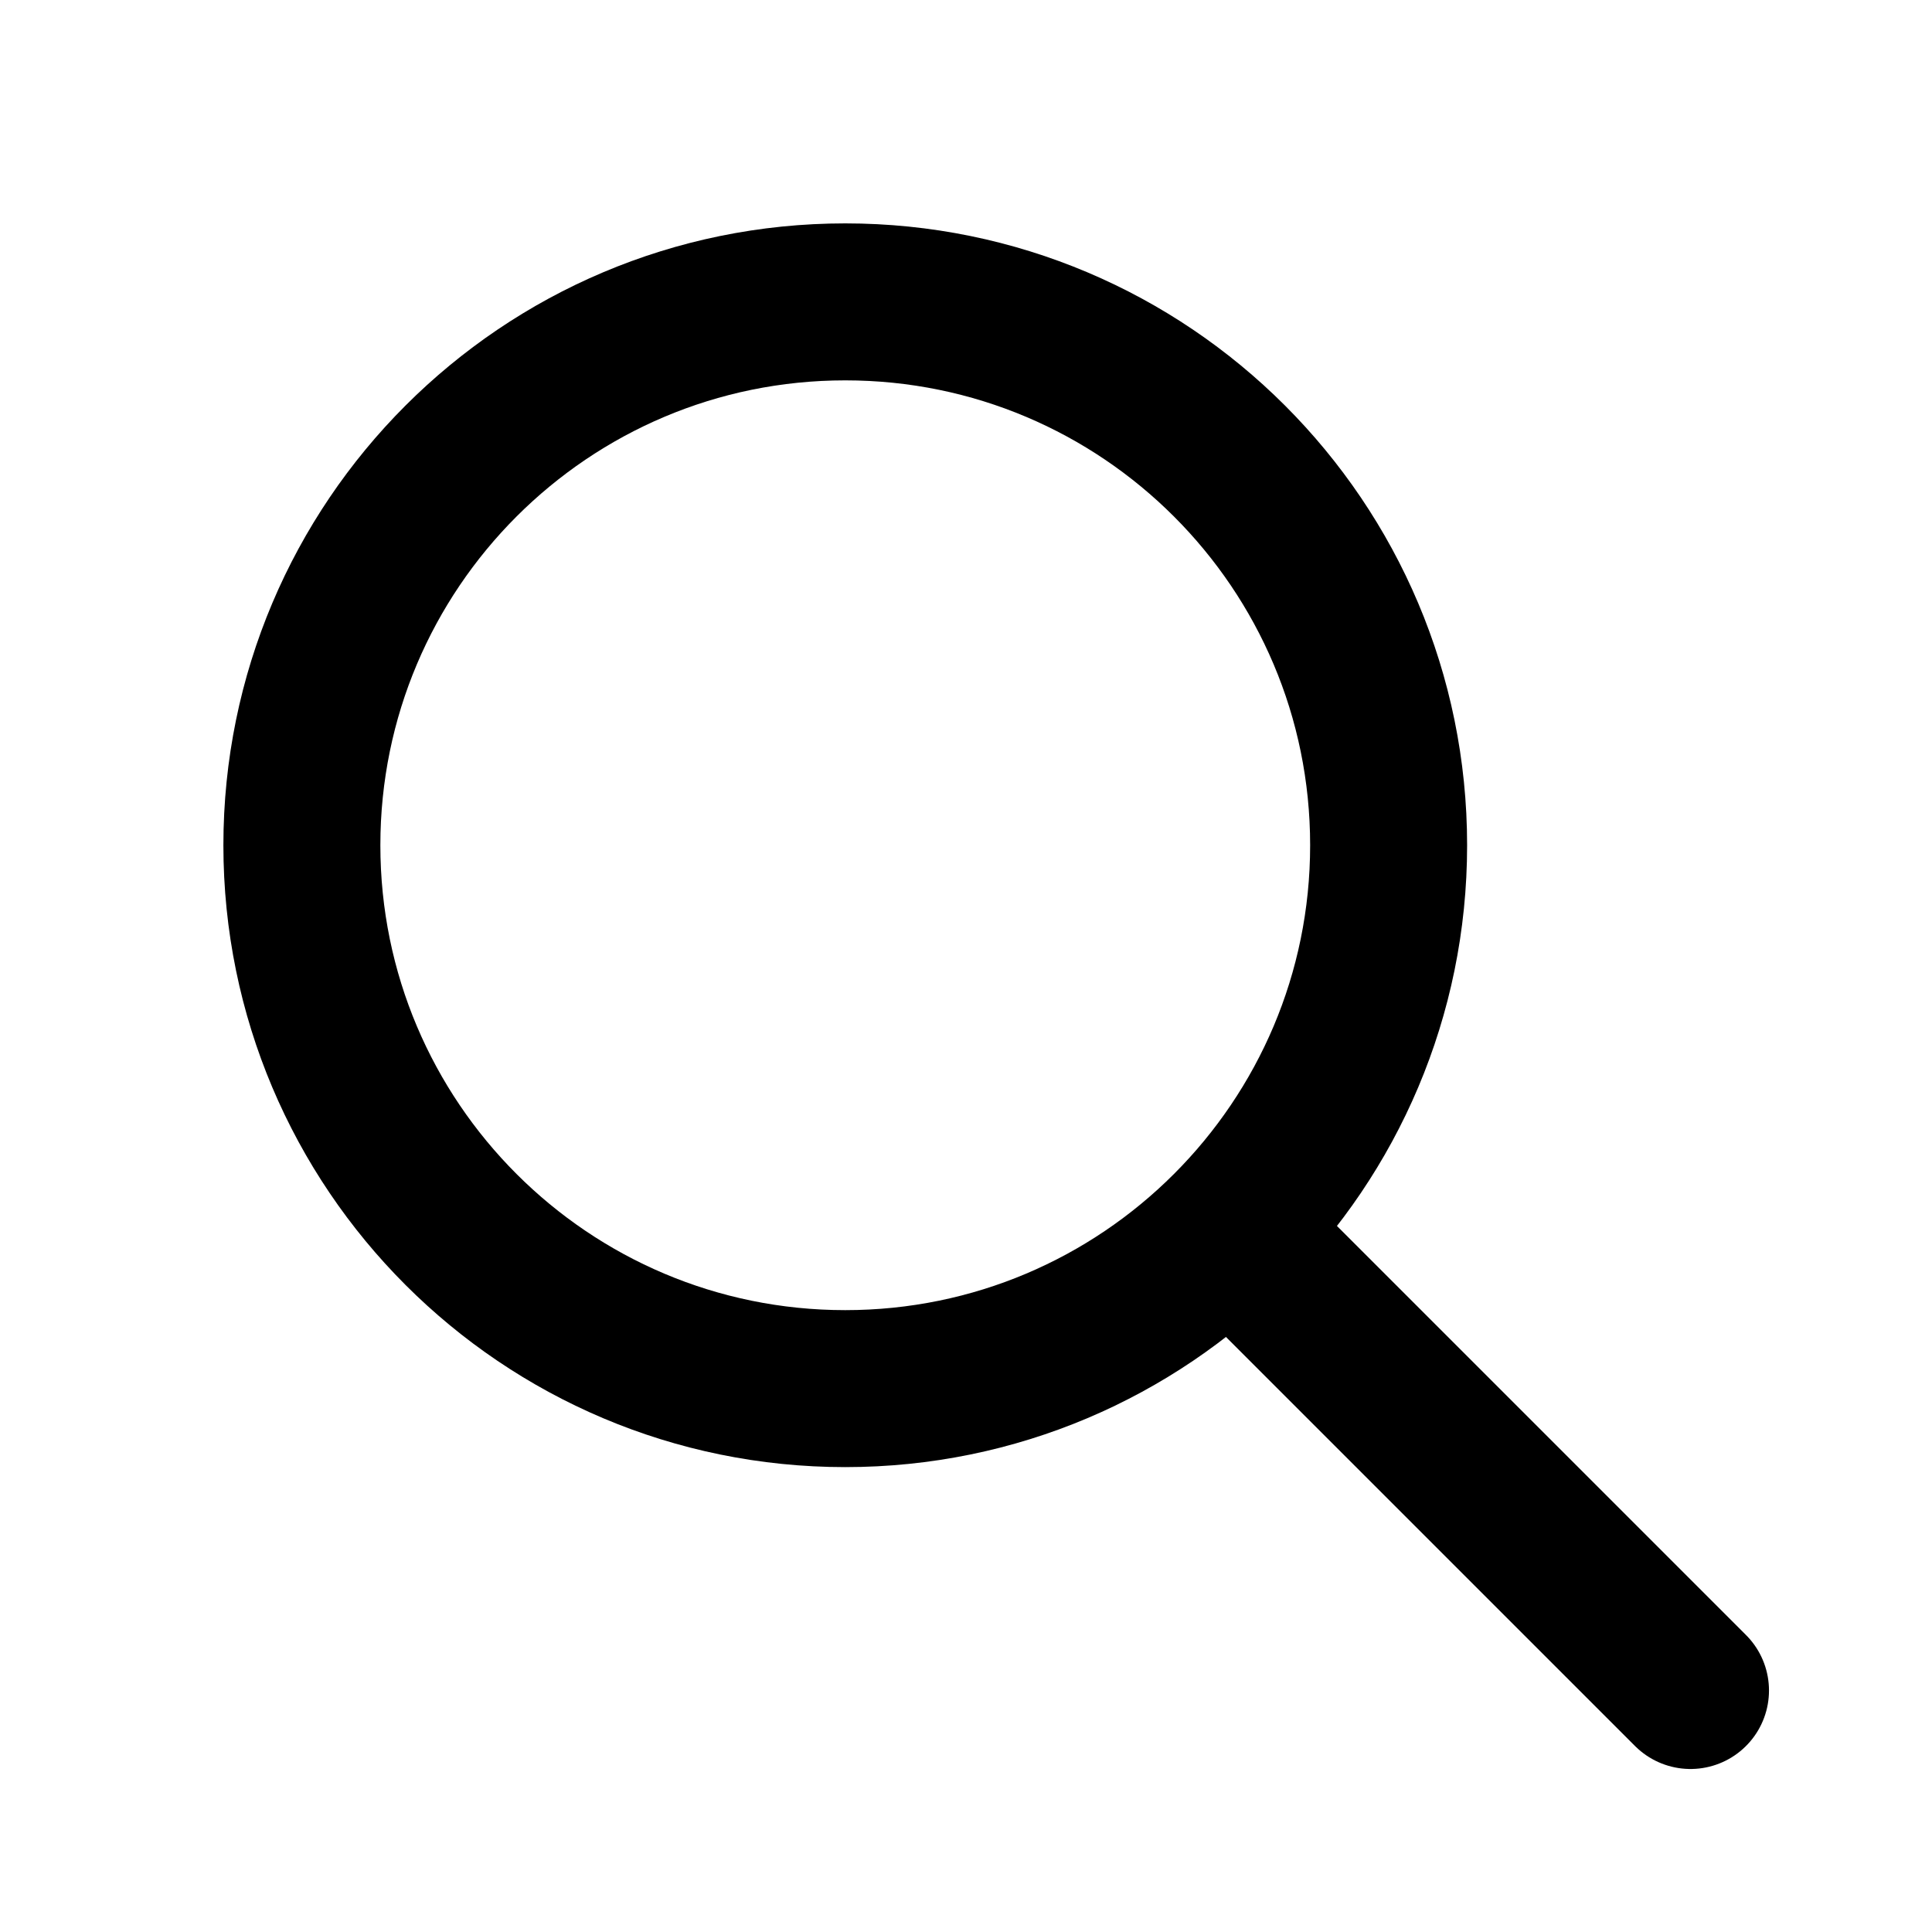
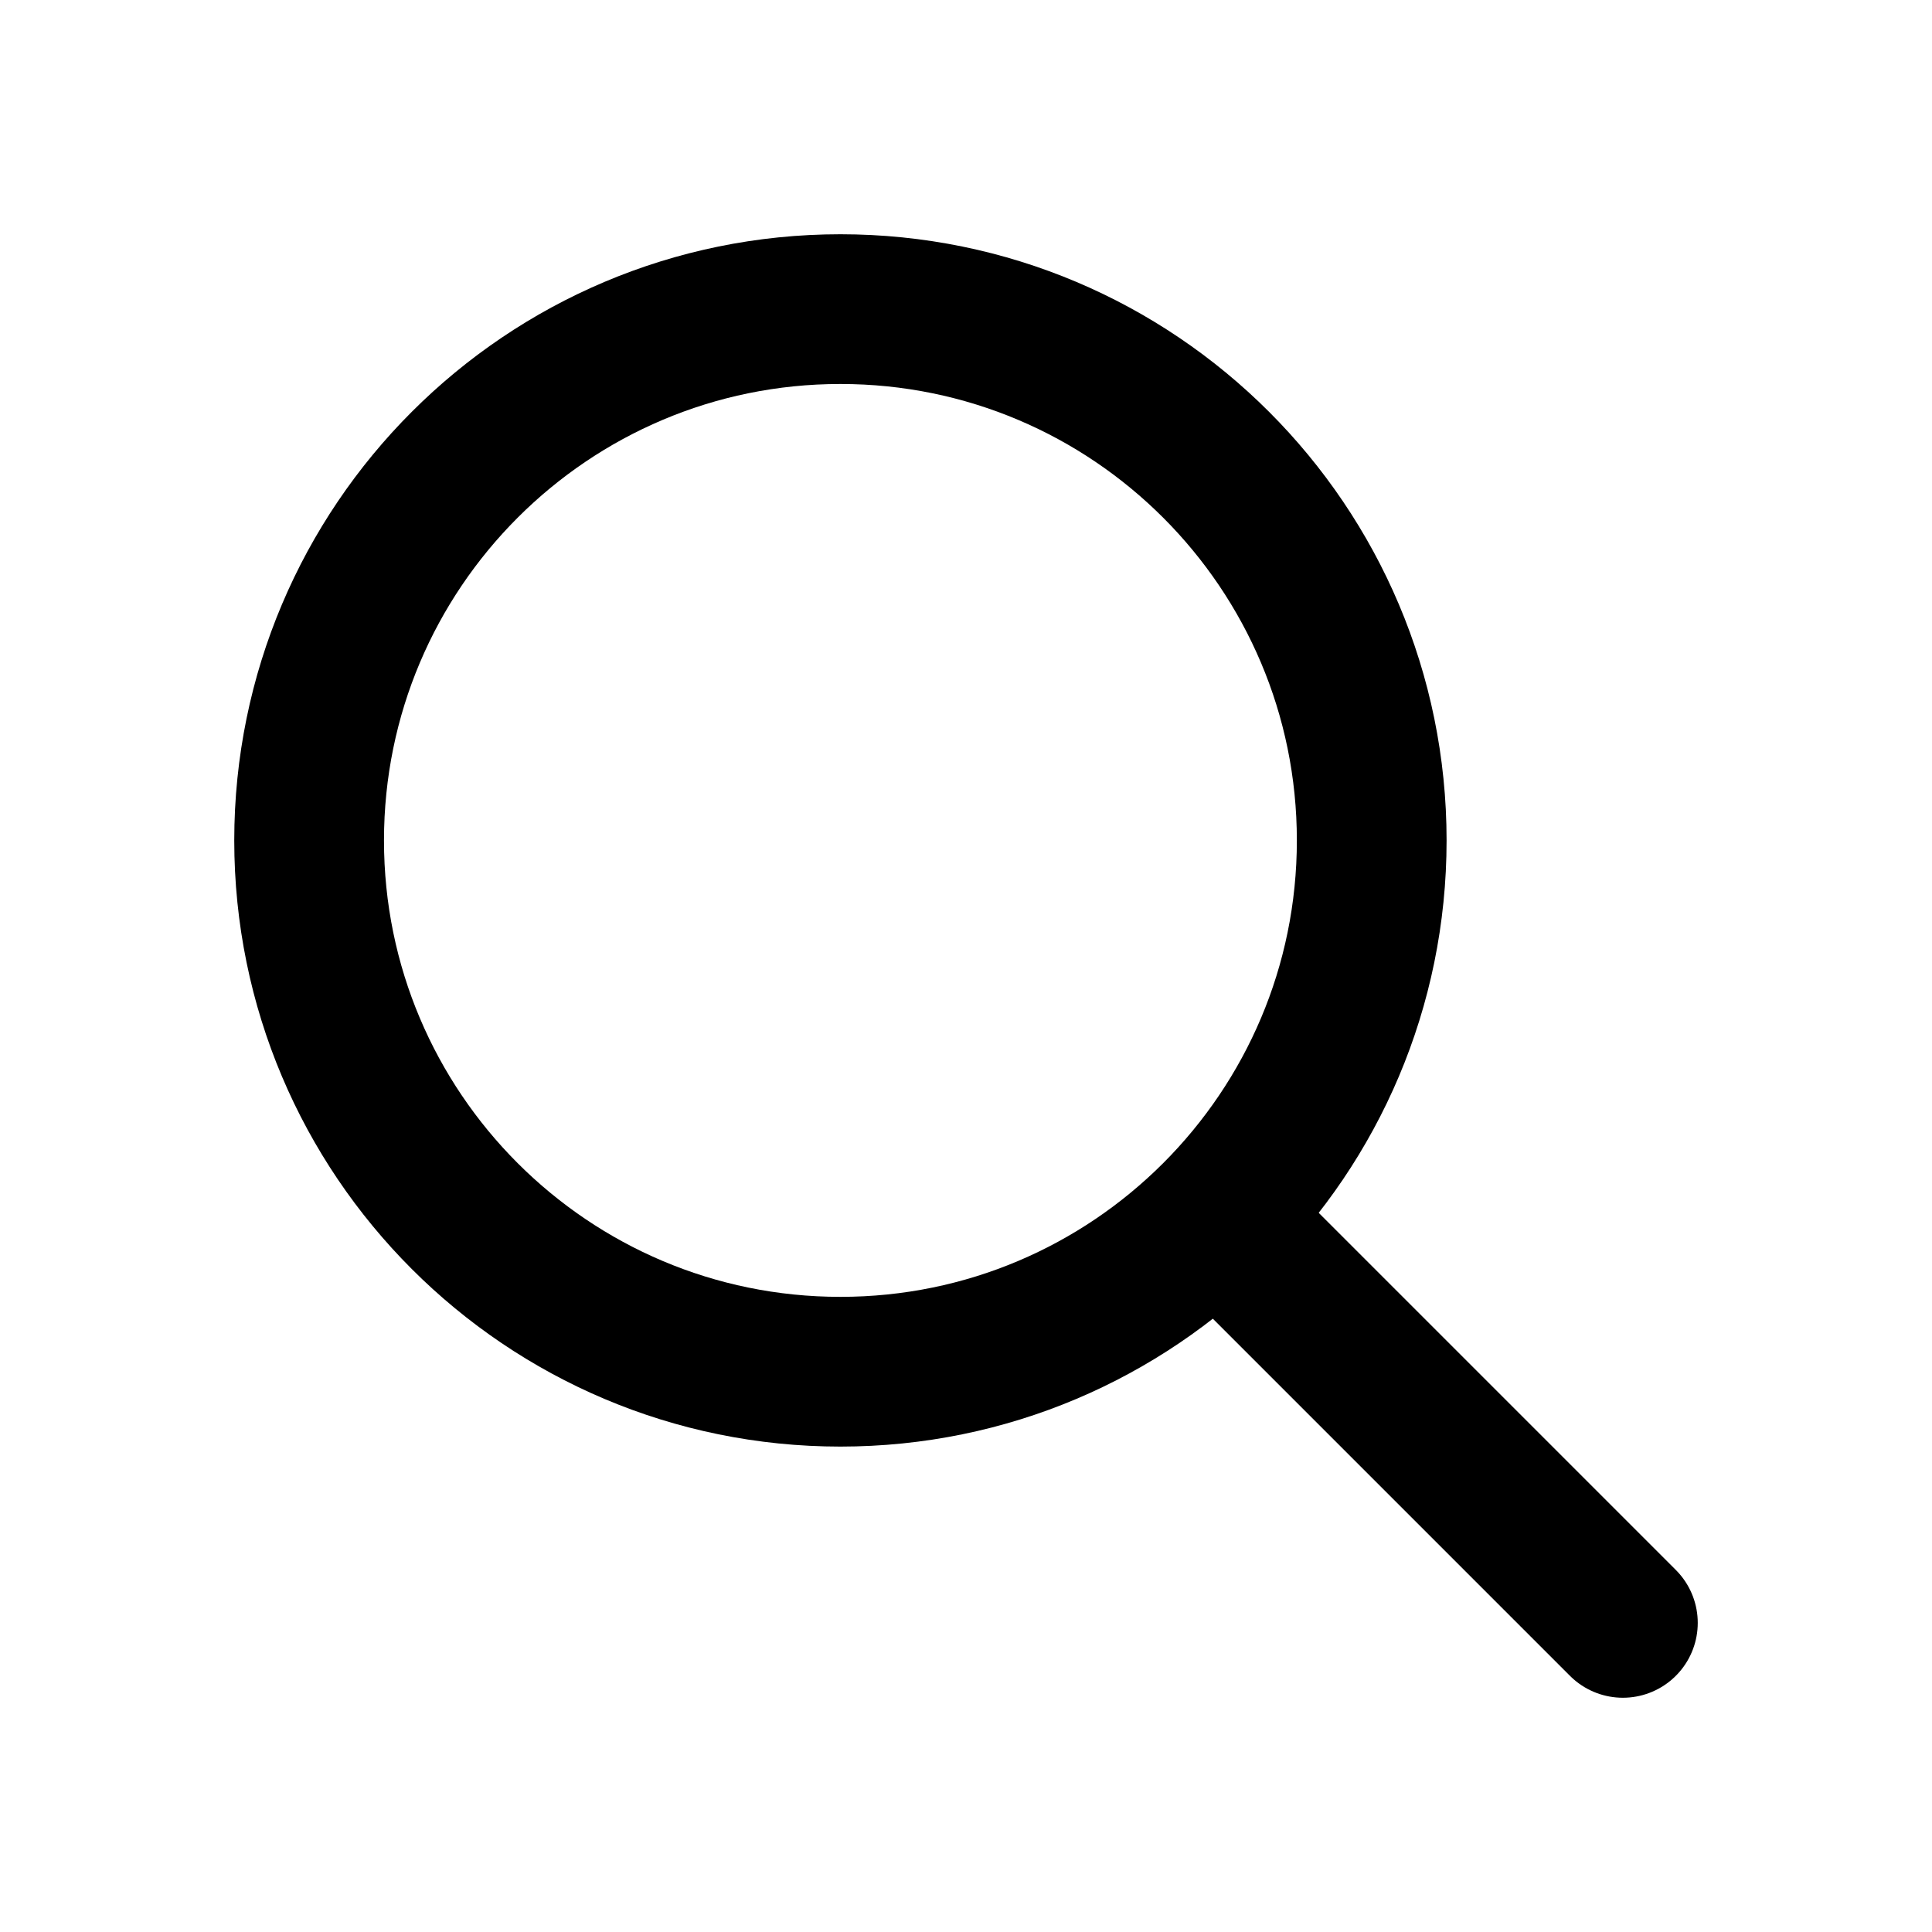
- <svg xmlns="http://www.w3.org/2000/svg" width="16" height="16" viewBox="0 0 16 16" fill="none">
-   <circle cx="7" cy="7" r="4.5" stroke="black" stroke-width="1.3" />
-   <path d="M10.5 10.5 14 14" stroke="black" stroke-width="1.3" stroke-linecap="round" />
+ <svg xmlns="http://www.w3.org/2000/svg" viewBox="0 0 20 20" fill="none" stroke="currentColor" stroke-width="1.55" stroke-linecap="round" stroke-linejoin="round">
+   <circle cx="8.7" cy="8.7" r="5.5" />
+   <path d="m12.8 12.8 4 4" />
</svg>
